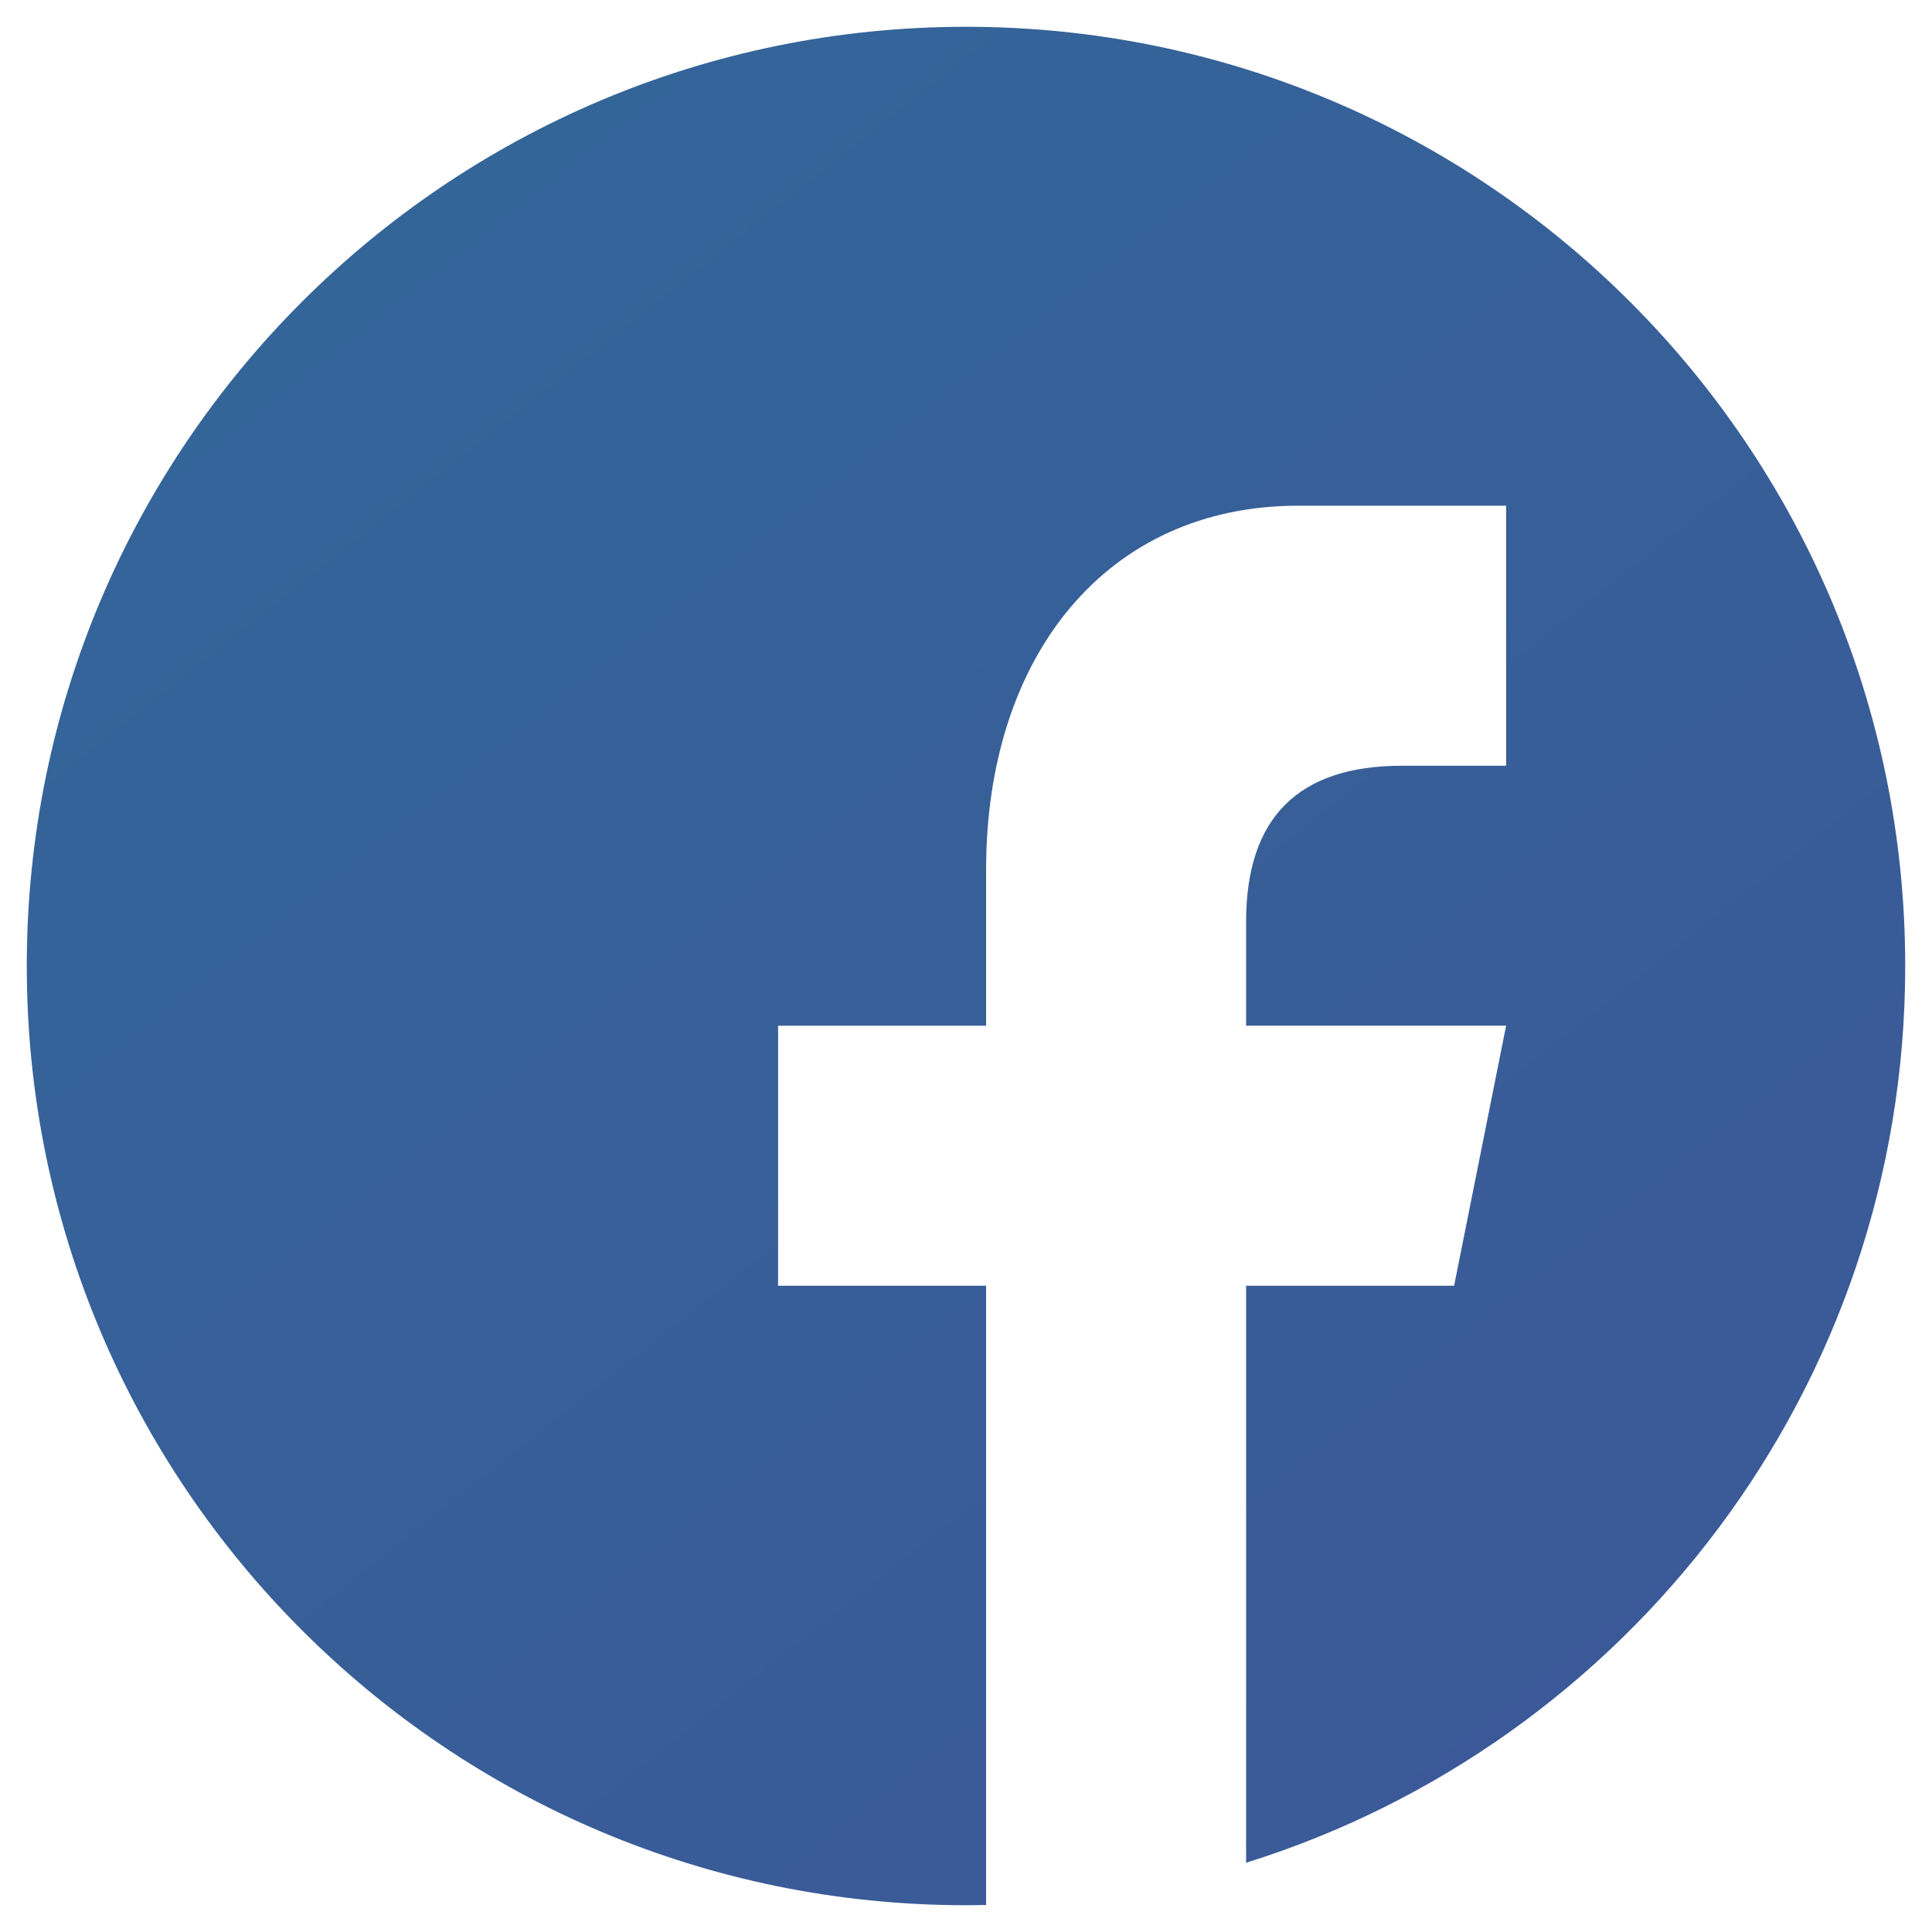
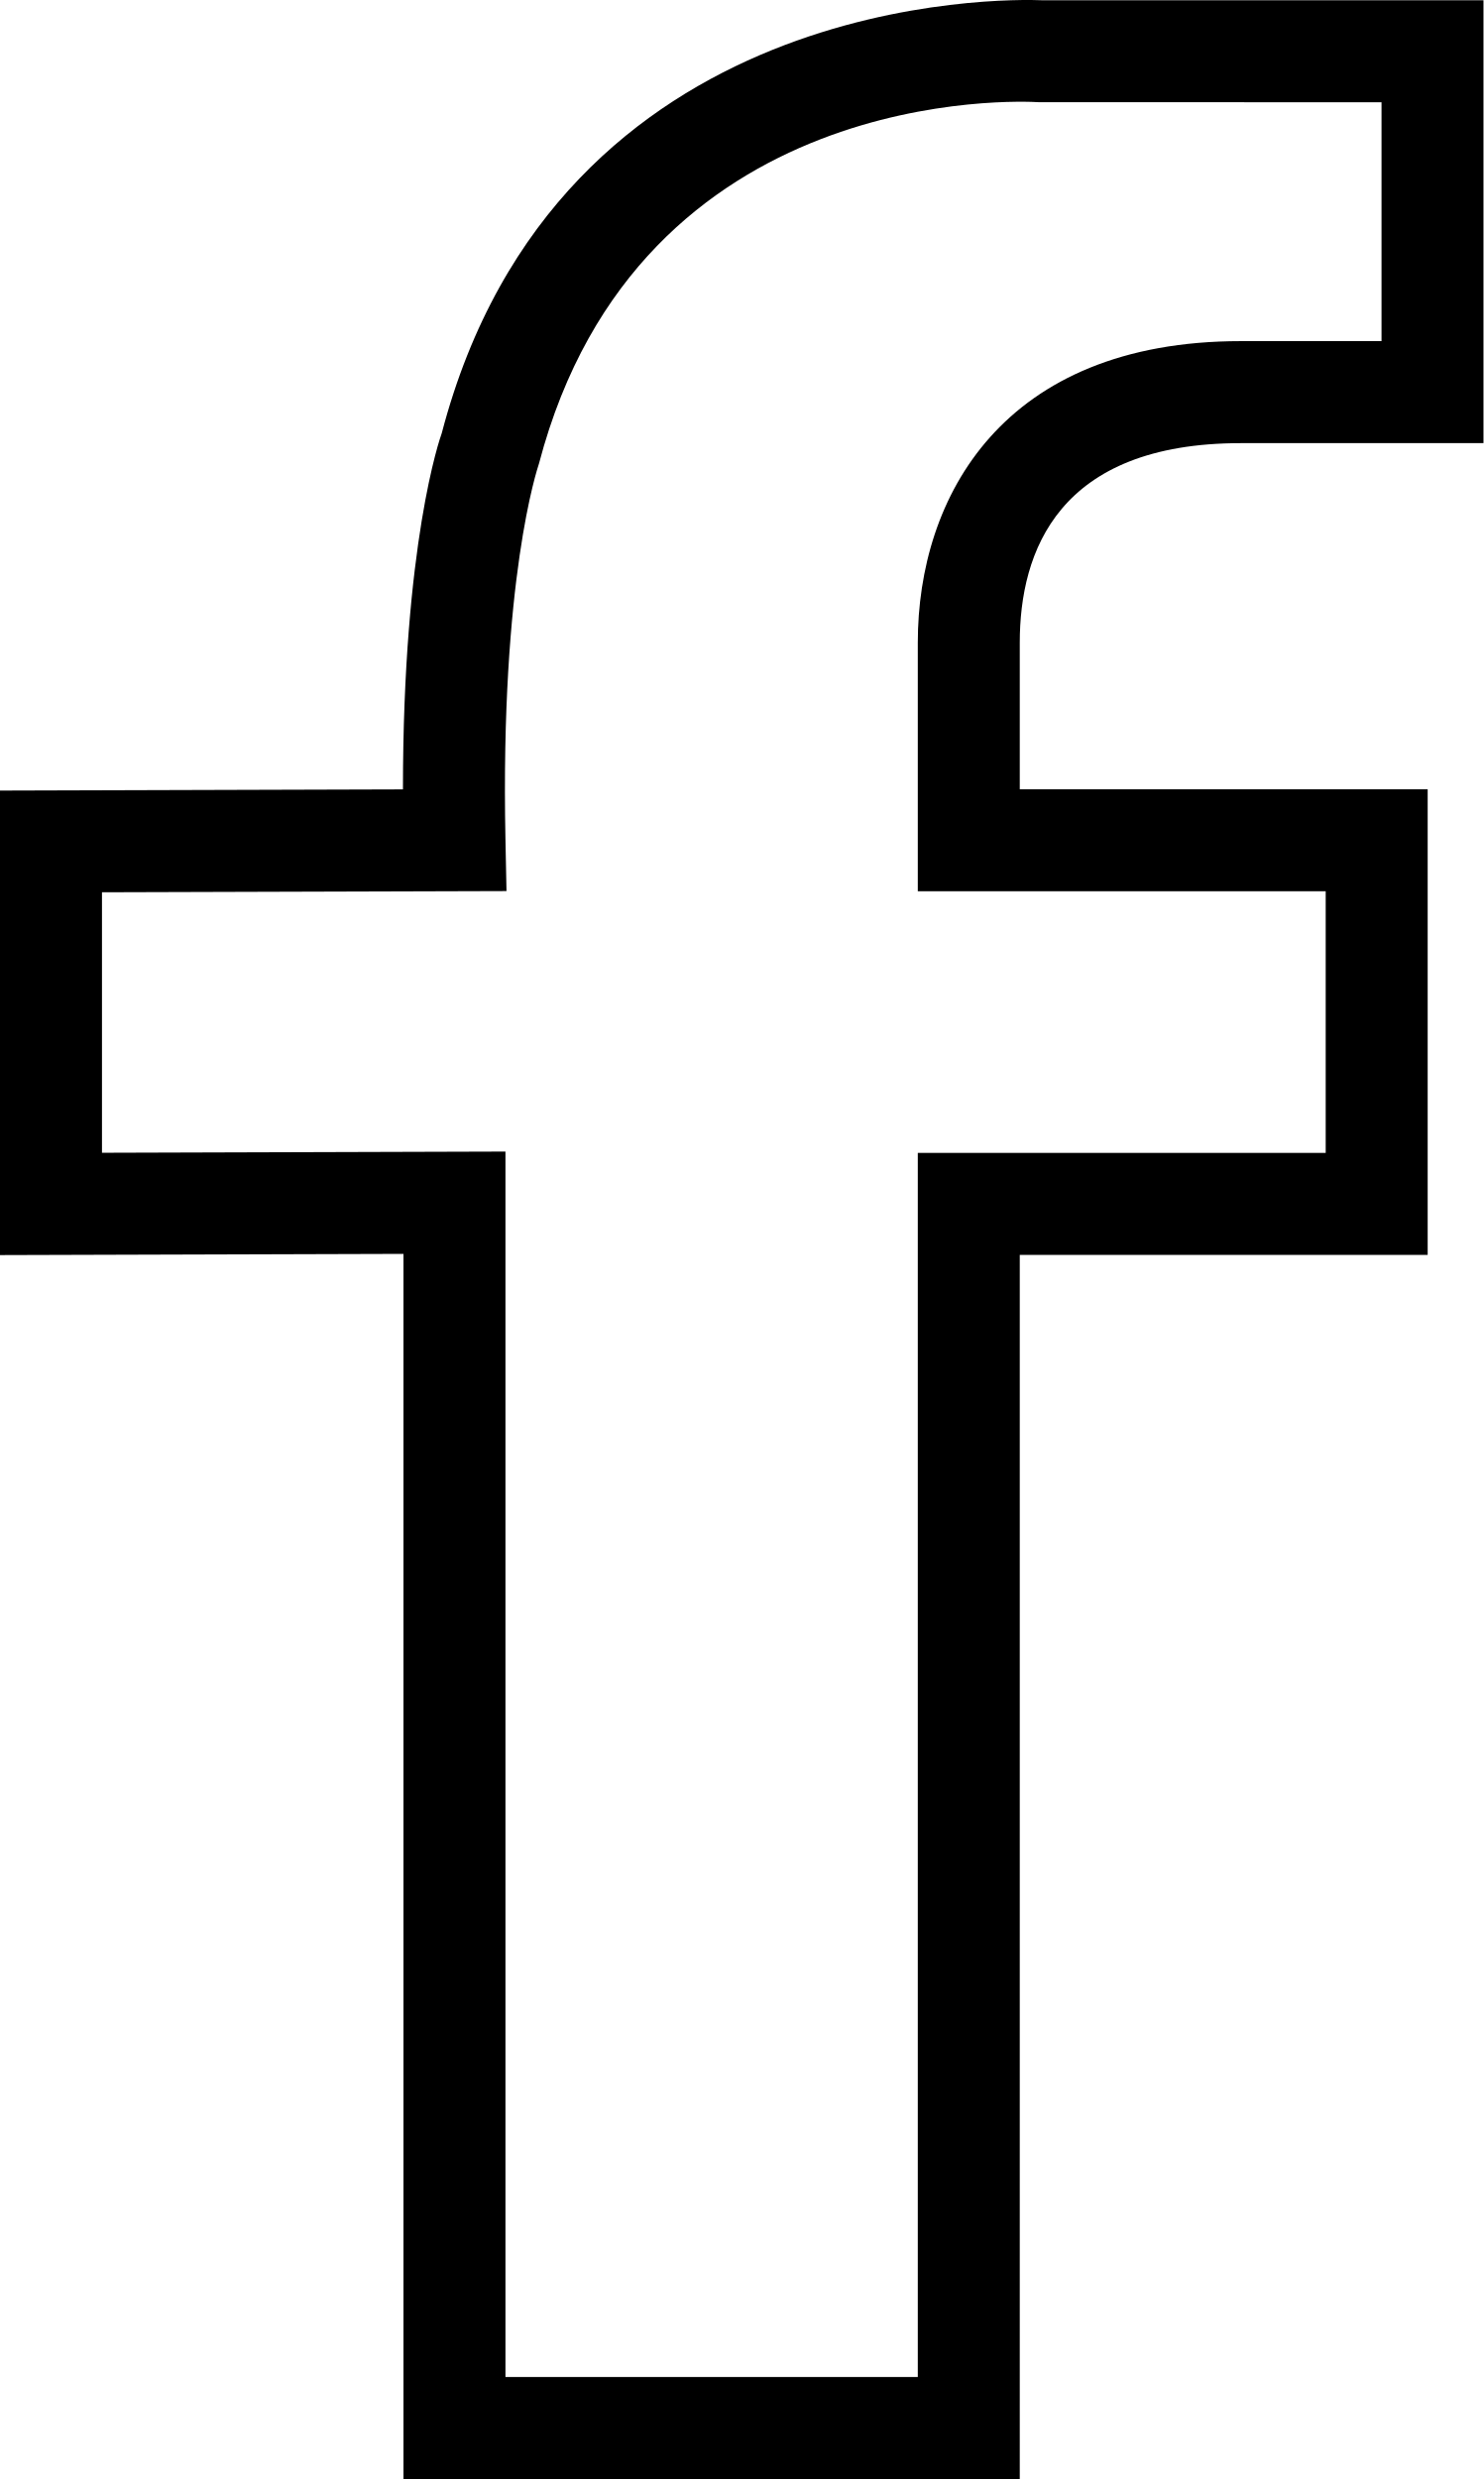
- <svg xmlns="http://www.w3.org/2000/svg" enable-background="new 0 0 512 512" height="512px" id="Layer_1" version="1.1" viewBox="0 0 512 512" width="512px" xml:space="preserve">
-   <linearGradient gradientUnits="userSpaceOnUse" id="SVGID_1_" x1="419.787" x2="71.804" y1="462.851" y2="23.373">
-     <stop offset="0" style="stop-color:#3B5998" />
-     <stop offset="1" style="stop-color:#336699" />
-   </linearGradient>
-   <path d="M256,7.098C118.535,7.098,7.098,118.535,7.098,256S118.535,504.902,256,504.902  c1.781,0,3.554-0.03,5.326-0.067v-164.1h-55.124v-68.905h55.124v-41.343c0-56.764,32.041-96.467,82.687-96.467  c24.255,0,41.343,0,55.124,0v68.905h-27.562c-27.535,0-41.343,13.781-41.343,41.343v27.562h68.905l-13.781,68.905h-55.124v152.908  C431.44,462.061,504.902,367.611,504.902,256C504.902,118.535,393.465,7.098,256,7.098z" fill="url(#SVGID_1_)" />
+ <svg xmlns="http://www.w3.org/2000/svg" enable-background="new 0 0 116.379 194.42" id="facebook" version="1.1" viewBox="0 0 116.379 194.42" xml:space="preserve">
+   <path d="M97.353,34.754h19.025V0.021h-34.572C78.924-0.1,43.767-0.772,34.654,33.977  c-0.133,0.365-3.043,8.627-3.043,27.932L0,62.002v36.43l31.652-0.094v96.082H80v-96h32V61.896H80v-11.492  C80,43.263,83.01,34.754,97.353,34.754z M104,69.896v20.524H72v96H39.652V90.314L8,90.408v-20.43l31.734-0.094  l-0.082-4.068c-0.414-20.447,2.5-29.049,2.631-29.459c7.863-29.93,37.891-28.422,39.18-28.344l26.916,0.008v18.732  H97.353C78.66,26.754,72,38.971,72,50.404v19.492H104z" />
</svg>
